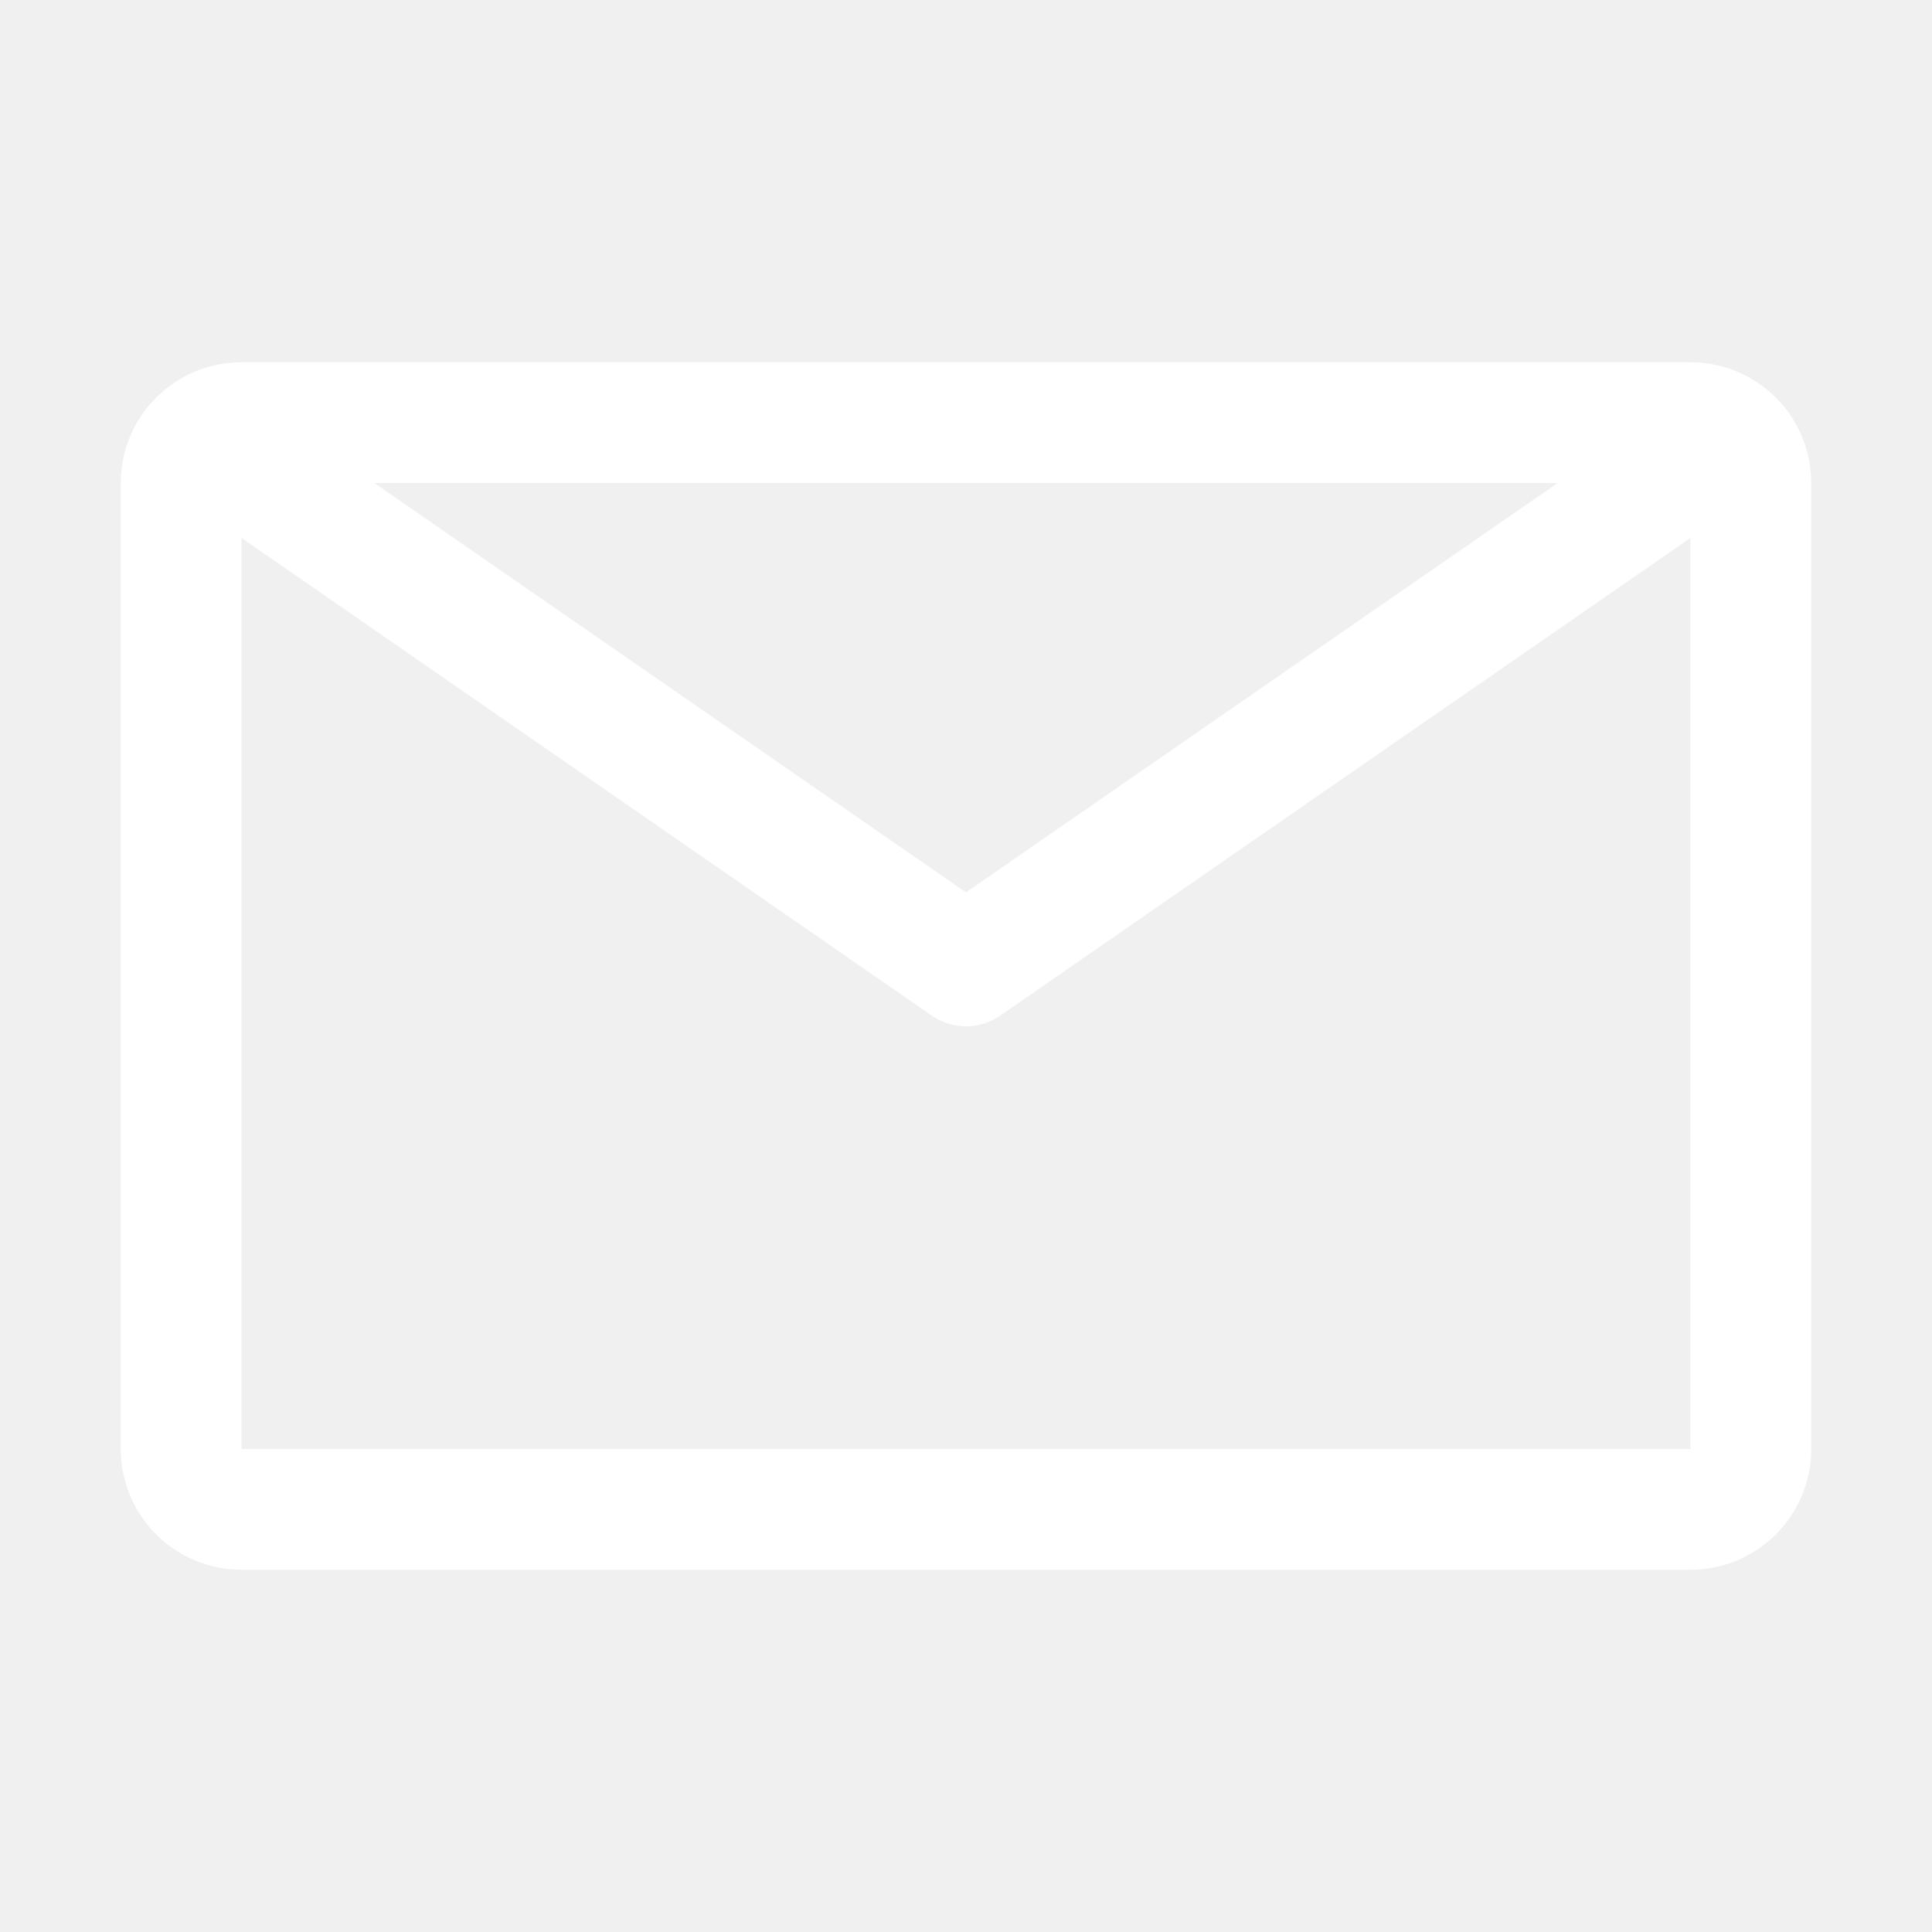
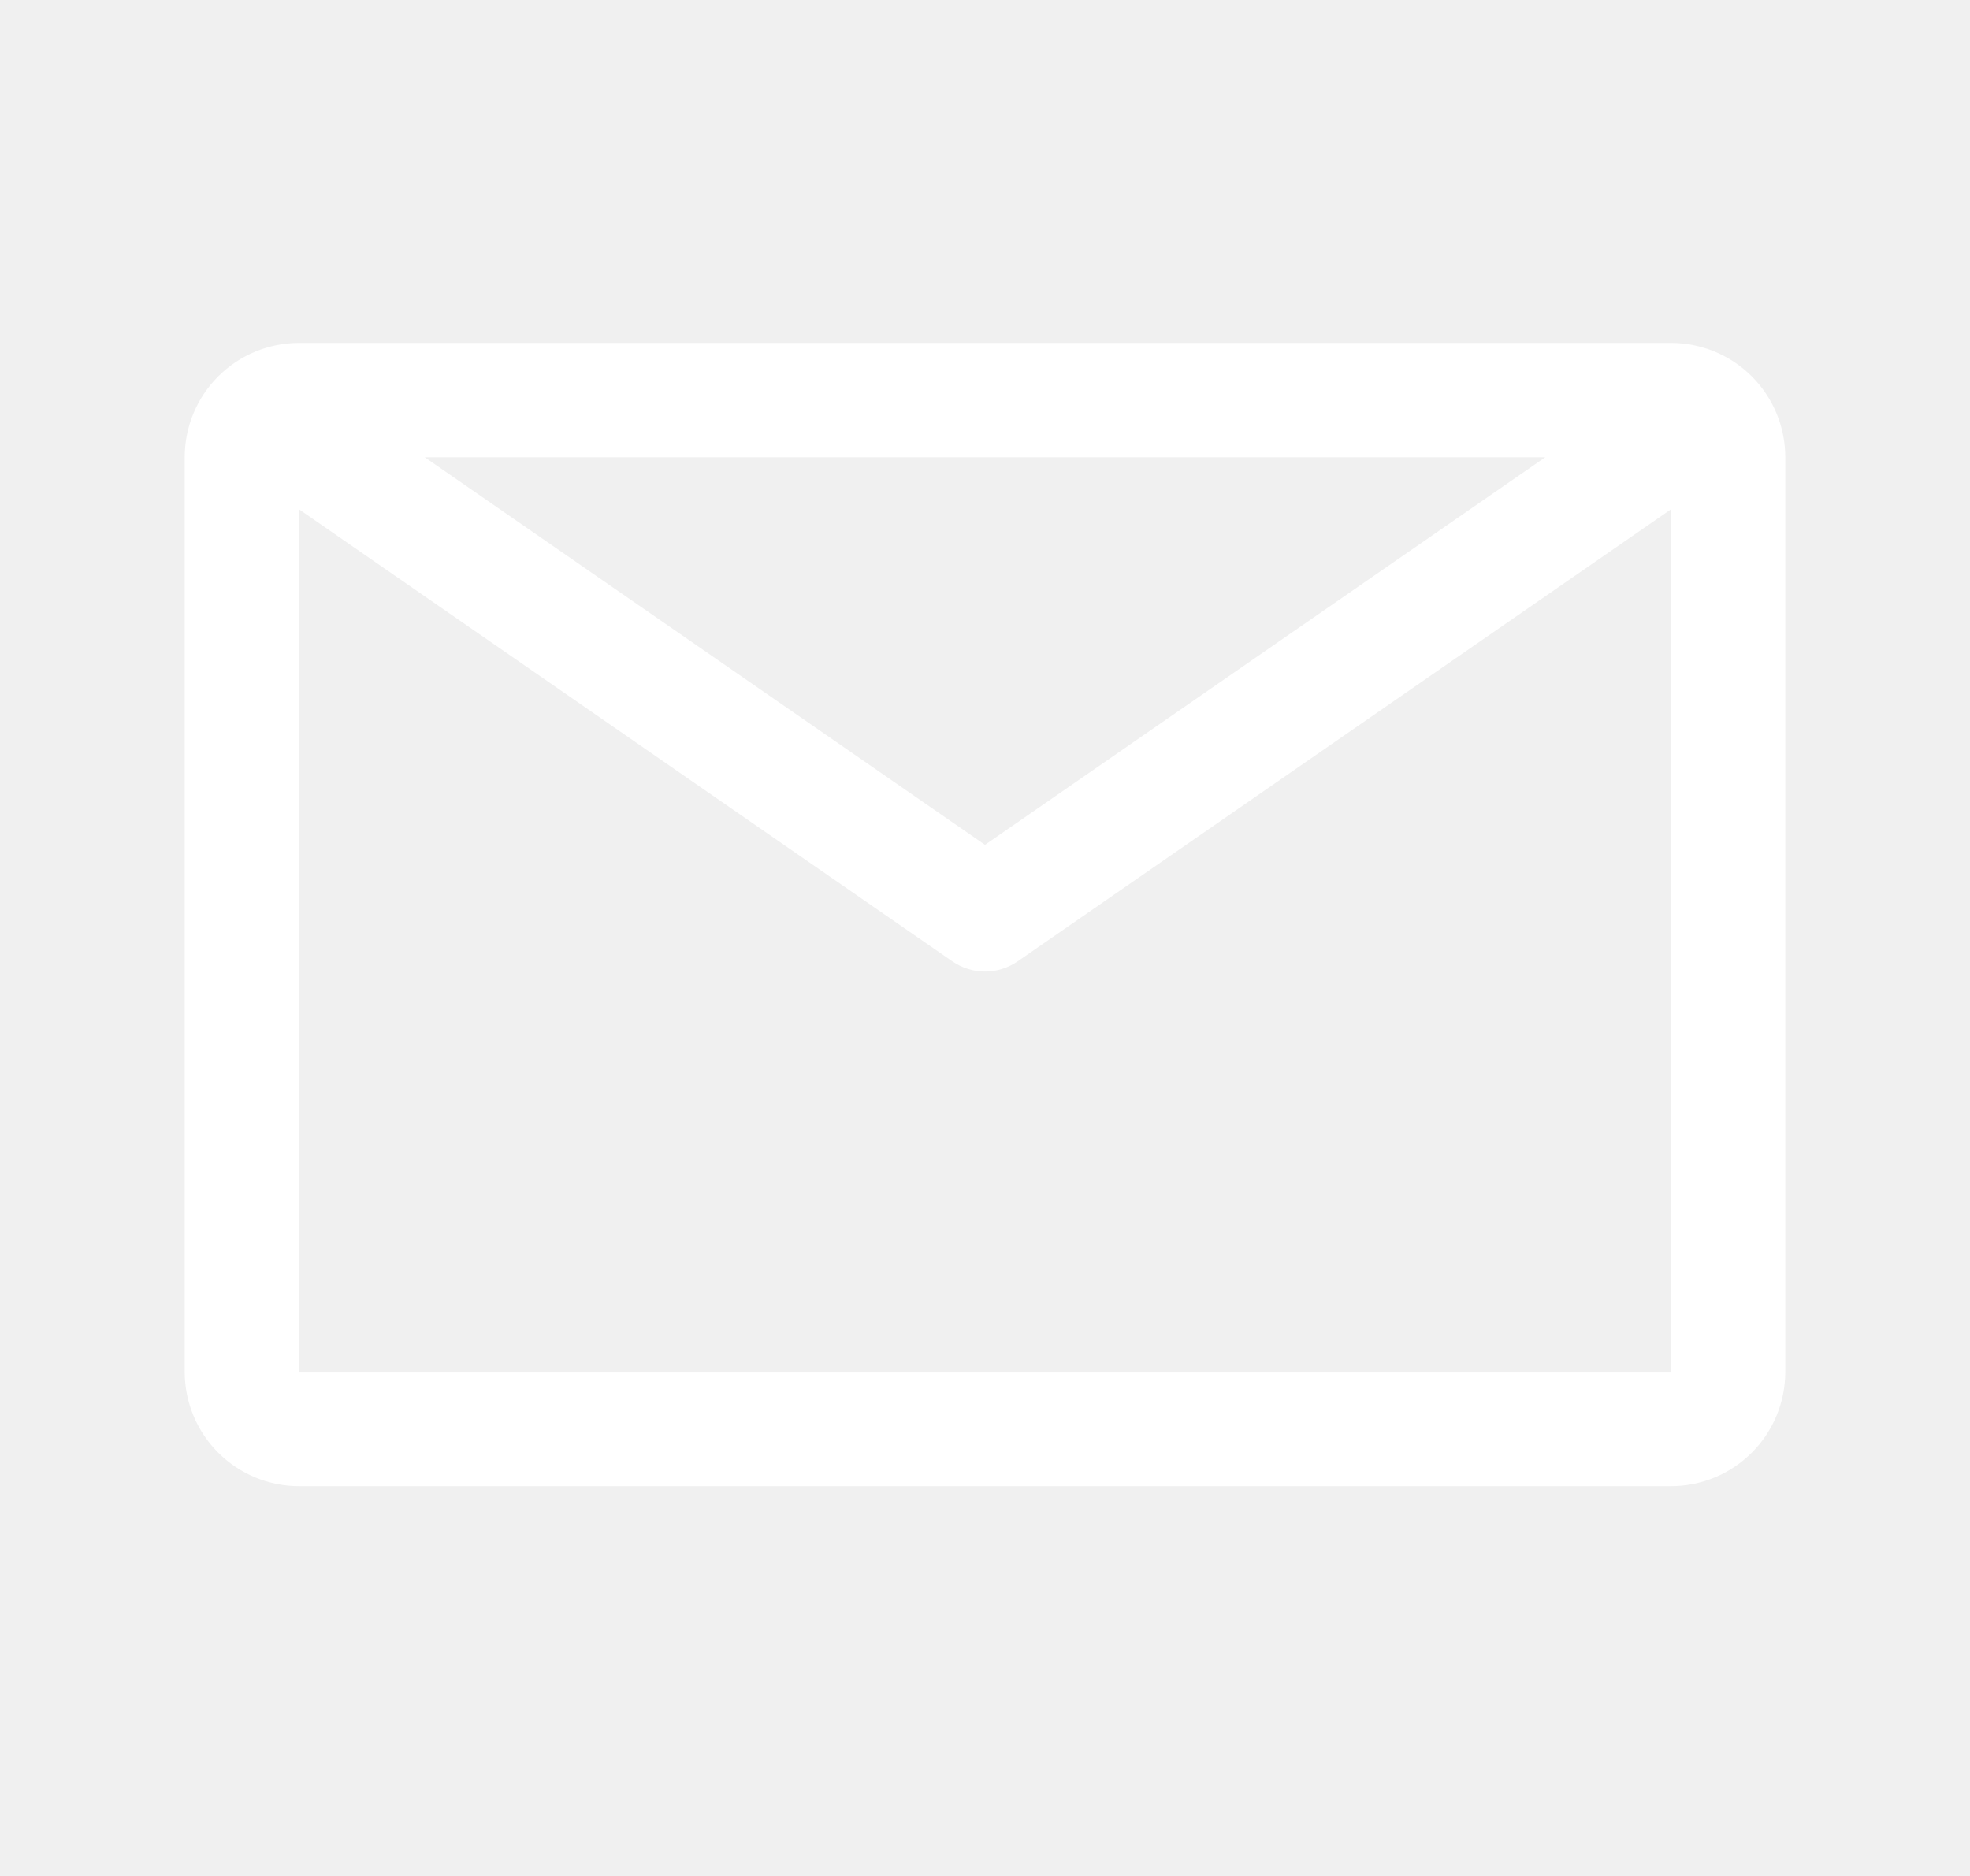
- <svg xmlns="http://www.w3.org/2000/svg" width="26" height="26" viewBox="0 0 26 26" fill="none">
-   <path d="M22.75 4.875H3.25C2.819 4.875 2.406 5.046 2.101 5.351C1.796 5.656 1.625 6.069 1.625 6.5V19.5C1.625 19.931 1.796 20.344 2.101 20.649C2.406 20.954 2.819 21.125 3.25 21.125H22.75C23.181 21.125 23.594 20.954 23.899 20.649C24.204 20.344 24.375 19.931 24.375 19.5V6.5C24.375 6.069 24.204 5.656 23.899 5.351C23.594 5.046 23.181 4.875 22.75 4.875ZM20.962 6.5L13 12.009L5.037 6.5H20.962ZM3.25 19.5V7.239L12.537 13.666C12.673 13.761 12.835 13.811 13 13.811C13.165 13.811 13.327 13.761 13.463 13.666L22.75 7.239V19.5H3.25Z" fill="white" />
+ <svg xmlns="http://www.w3.org/2000/svg" width="21" height="20" viewBox="0 0 21 20" fill="none">
+   <path d="M17.812 3.656H3.188C2.864 3.656 2.554 3.785 2.326 4.013C2.097 4.242 1.969 4.552 1.969 4.875V14.625C1.969 14.948 2.097 15.258 2.326 15.487C2.554 15.715 2.864 15.844 3.188 15.844H17.812C18.136 15.844 18.446 15.715 18.674 15.487C18.903 15.258 19.031 14.948 19.031 14.625V4.875C19.031 4.552 18.903 4.242 18.674 4.013C18.446 3.785 18.136 3.656 17.812 3.656ZM16.472 4.875L10.5 9.007L4.528 4.875H16.472ZM3.188 14.625V5.43L10.153 10.25C10.255 10.32 10.376 10.358 10.5 10.358C10.624 10.358 10.745 10.32 10.847 10.25L17.812 5.43V14.625H3.188Z" fill="white" />
</svg>
